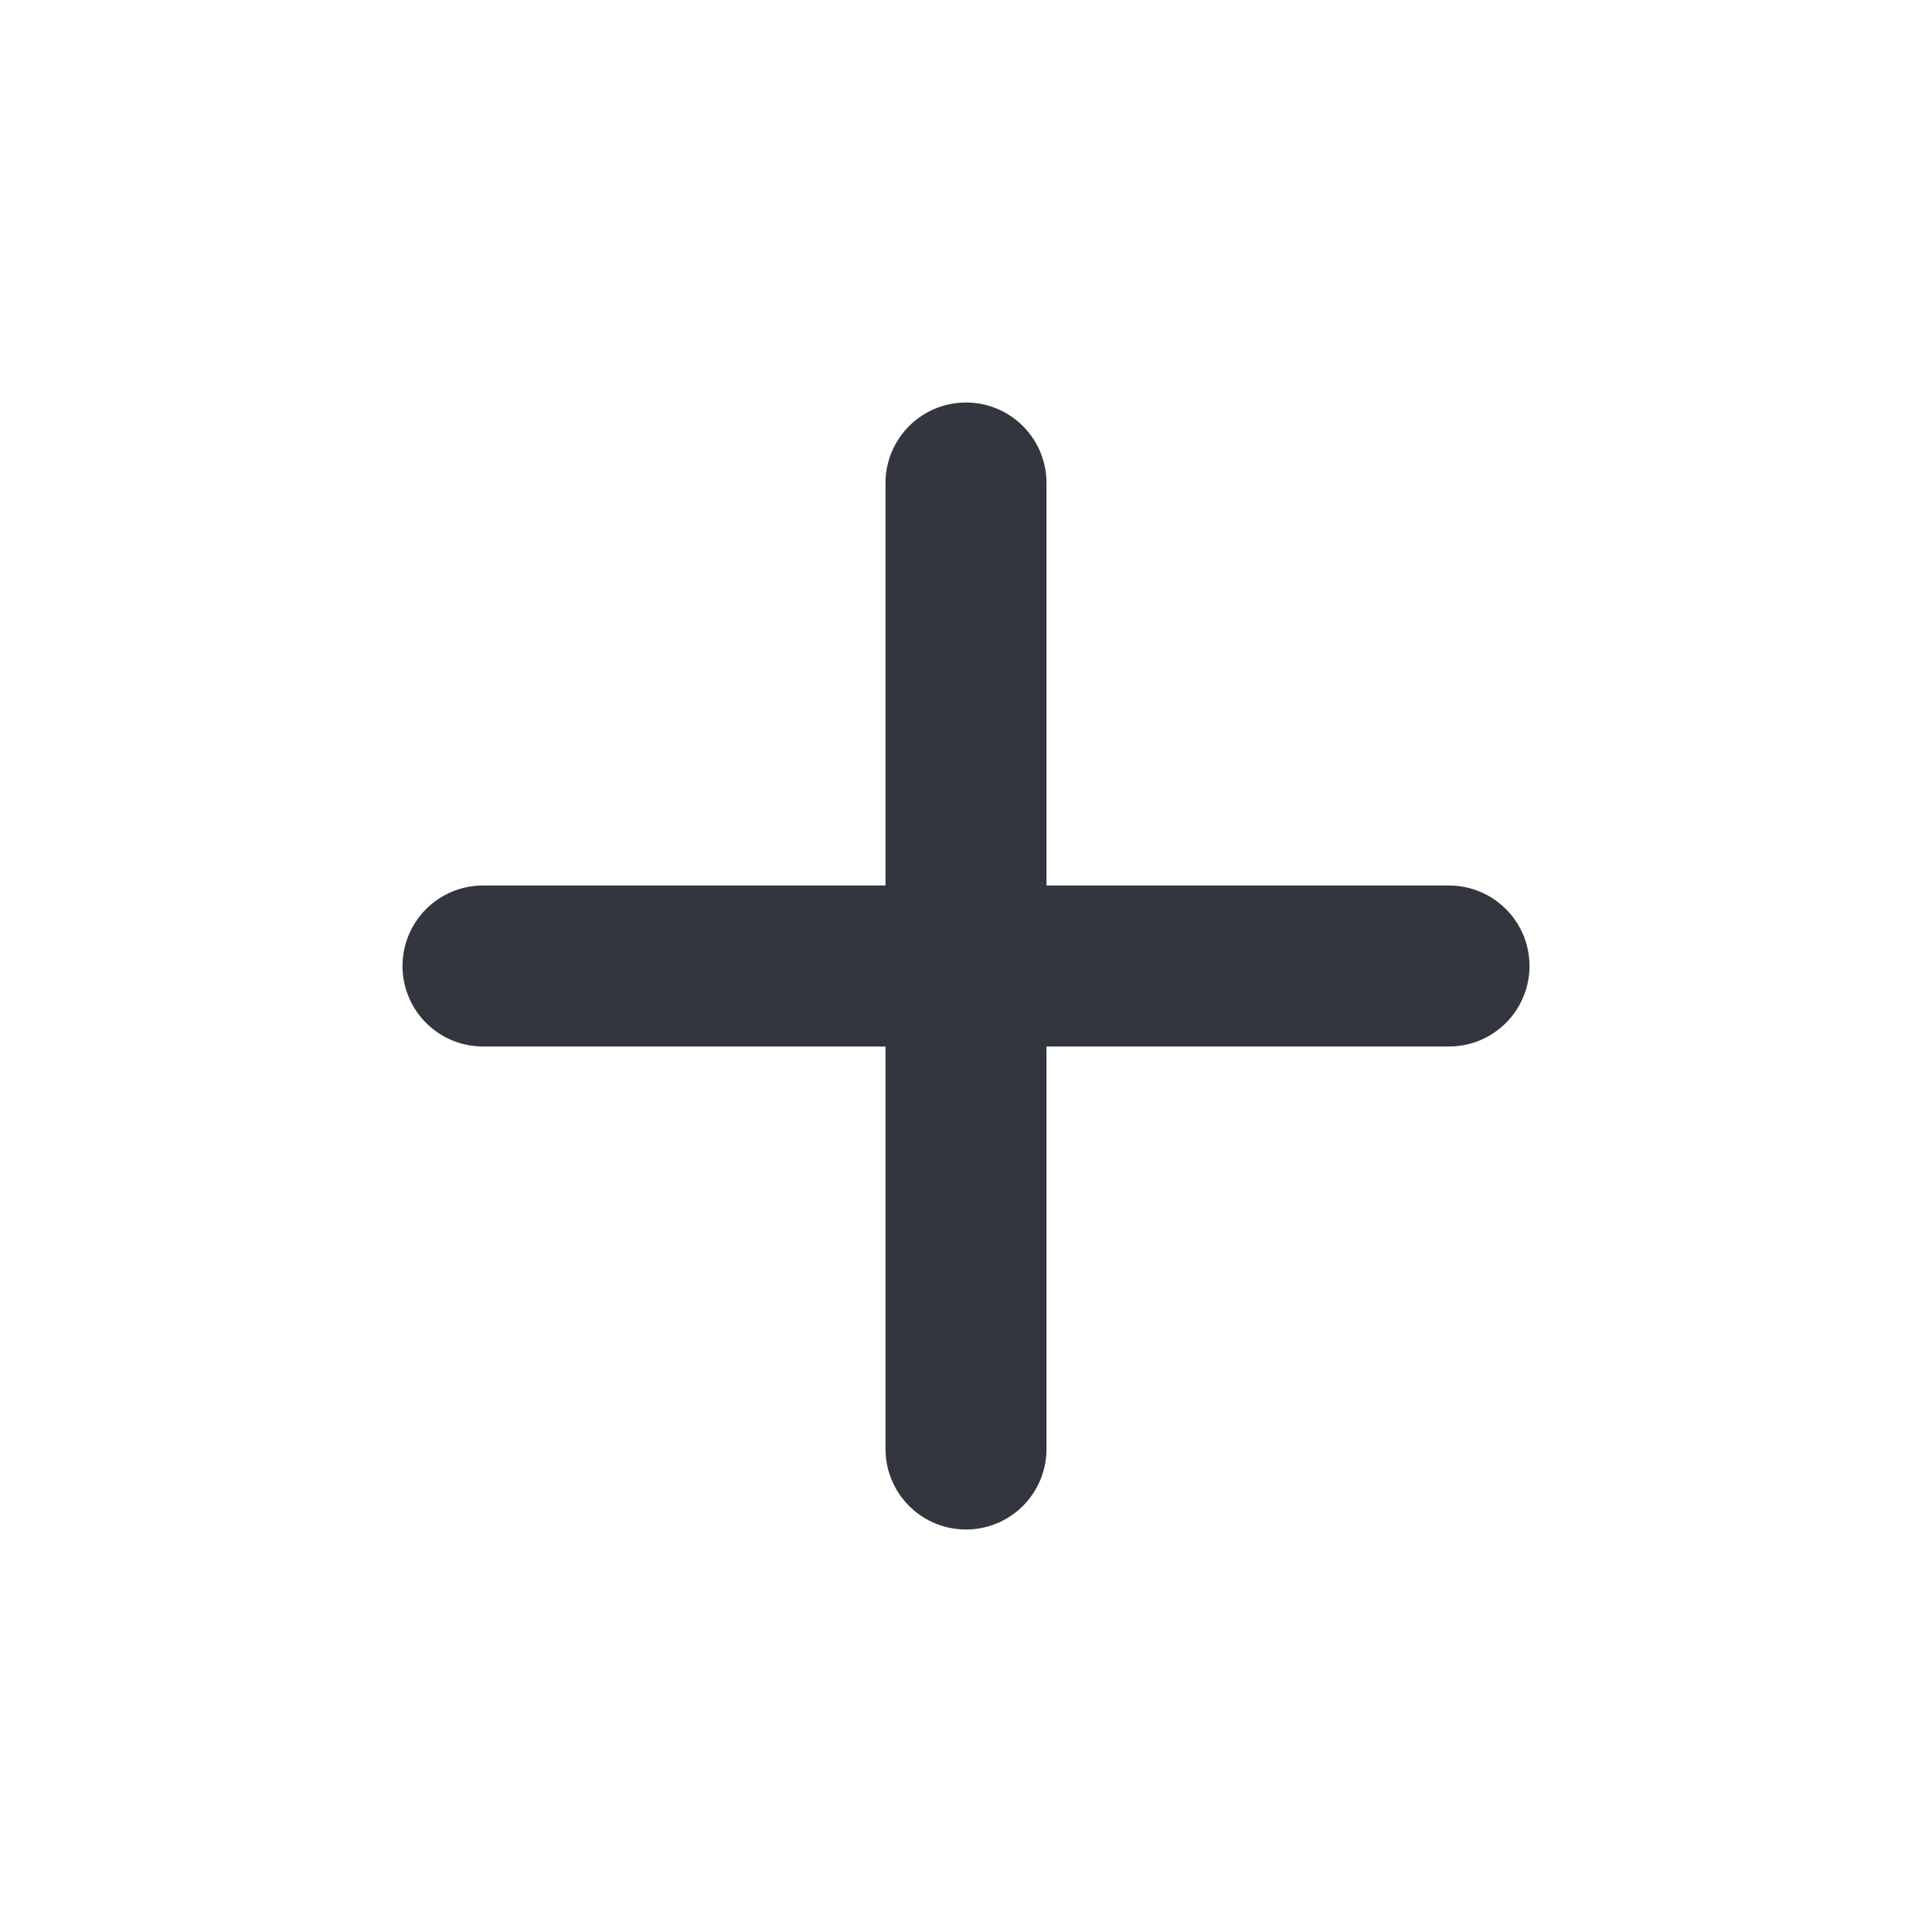
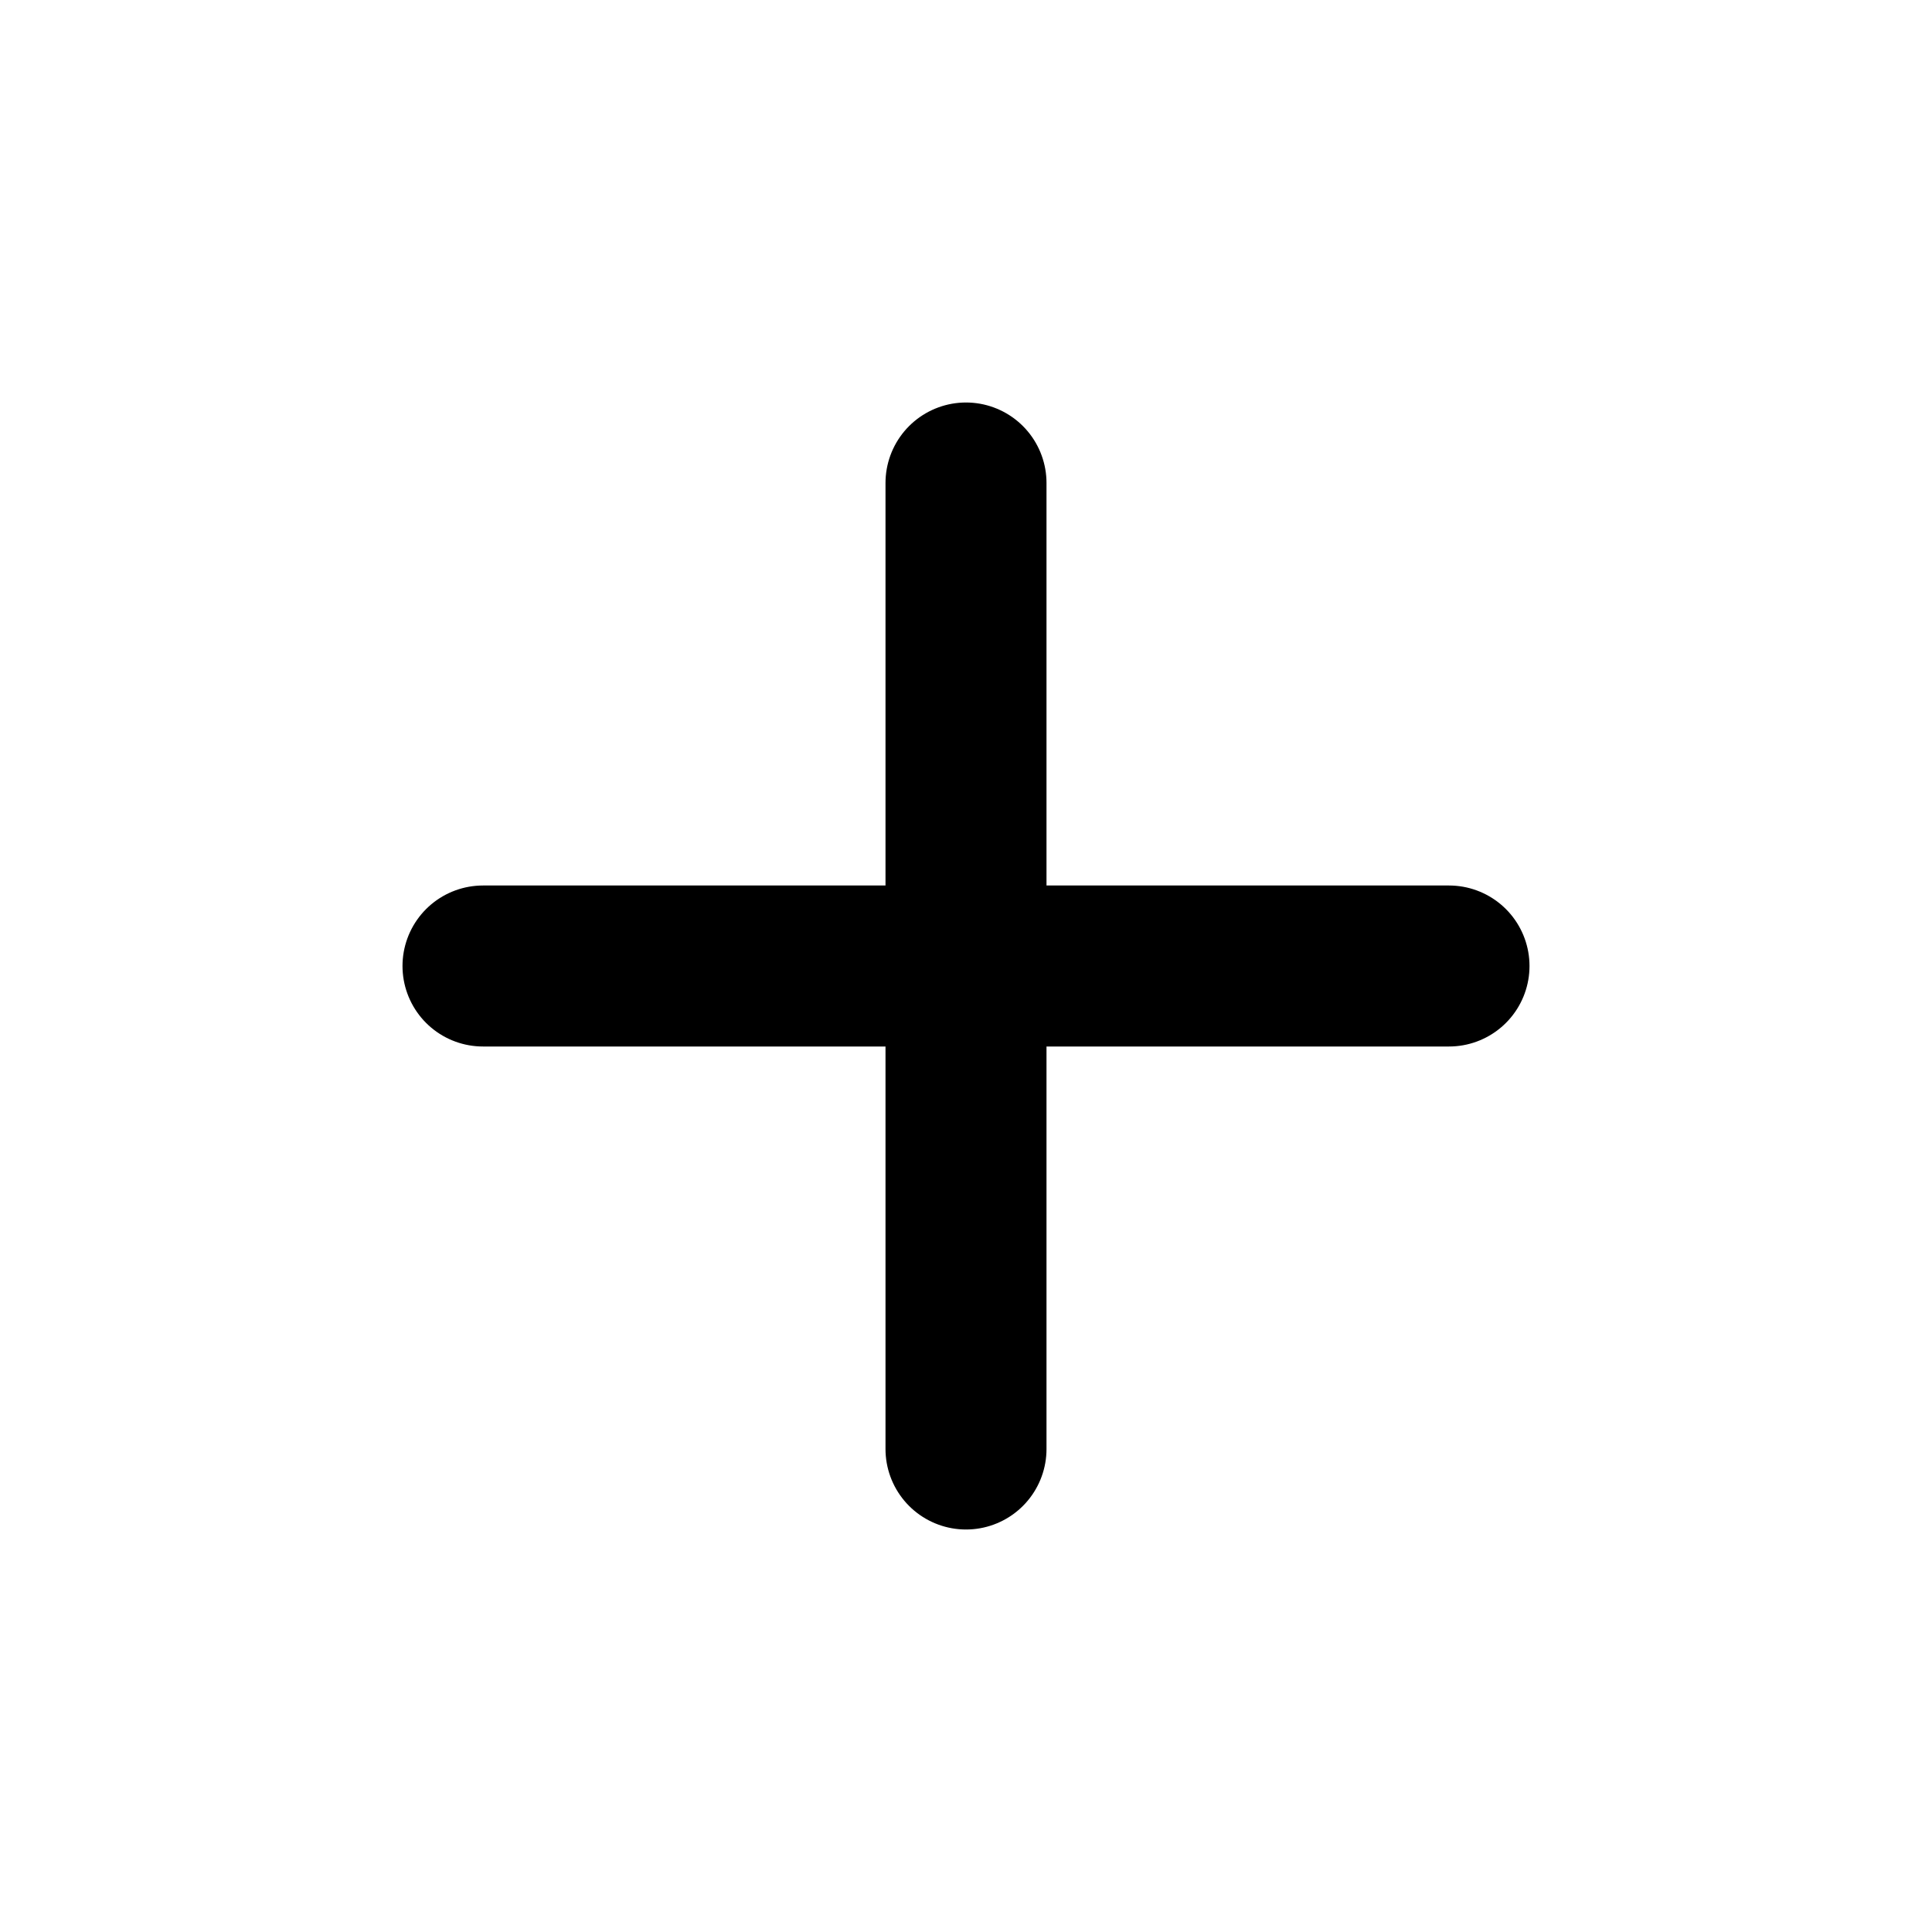
<svg xmlns="http://www.w3.org/2000/svg" width="24" height="24" viewBox="0 0 24 24" fill="none">
  <rect width="24" height="24" />
-   <path d="M12 6L12 18" stroke="#33363F" stroke-width="2" stroke-linecap="round" />
-   <path d="M18 12L6 12" stroke="#33363F" stroke-width="2" stroke-linecap="round" />
+   <path d="M12 6L12 18" stroke="currentColor" stroke-width="2" stroke-linecap="round" />
+   <path d="M18 12L6 12" stroke="currentColor" stroke-width="2" stroke-linecap="round" />
</svg>
